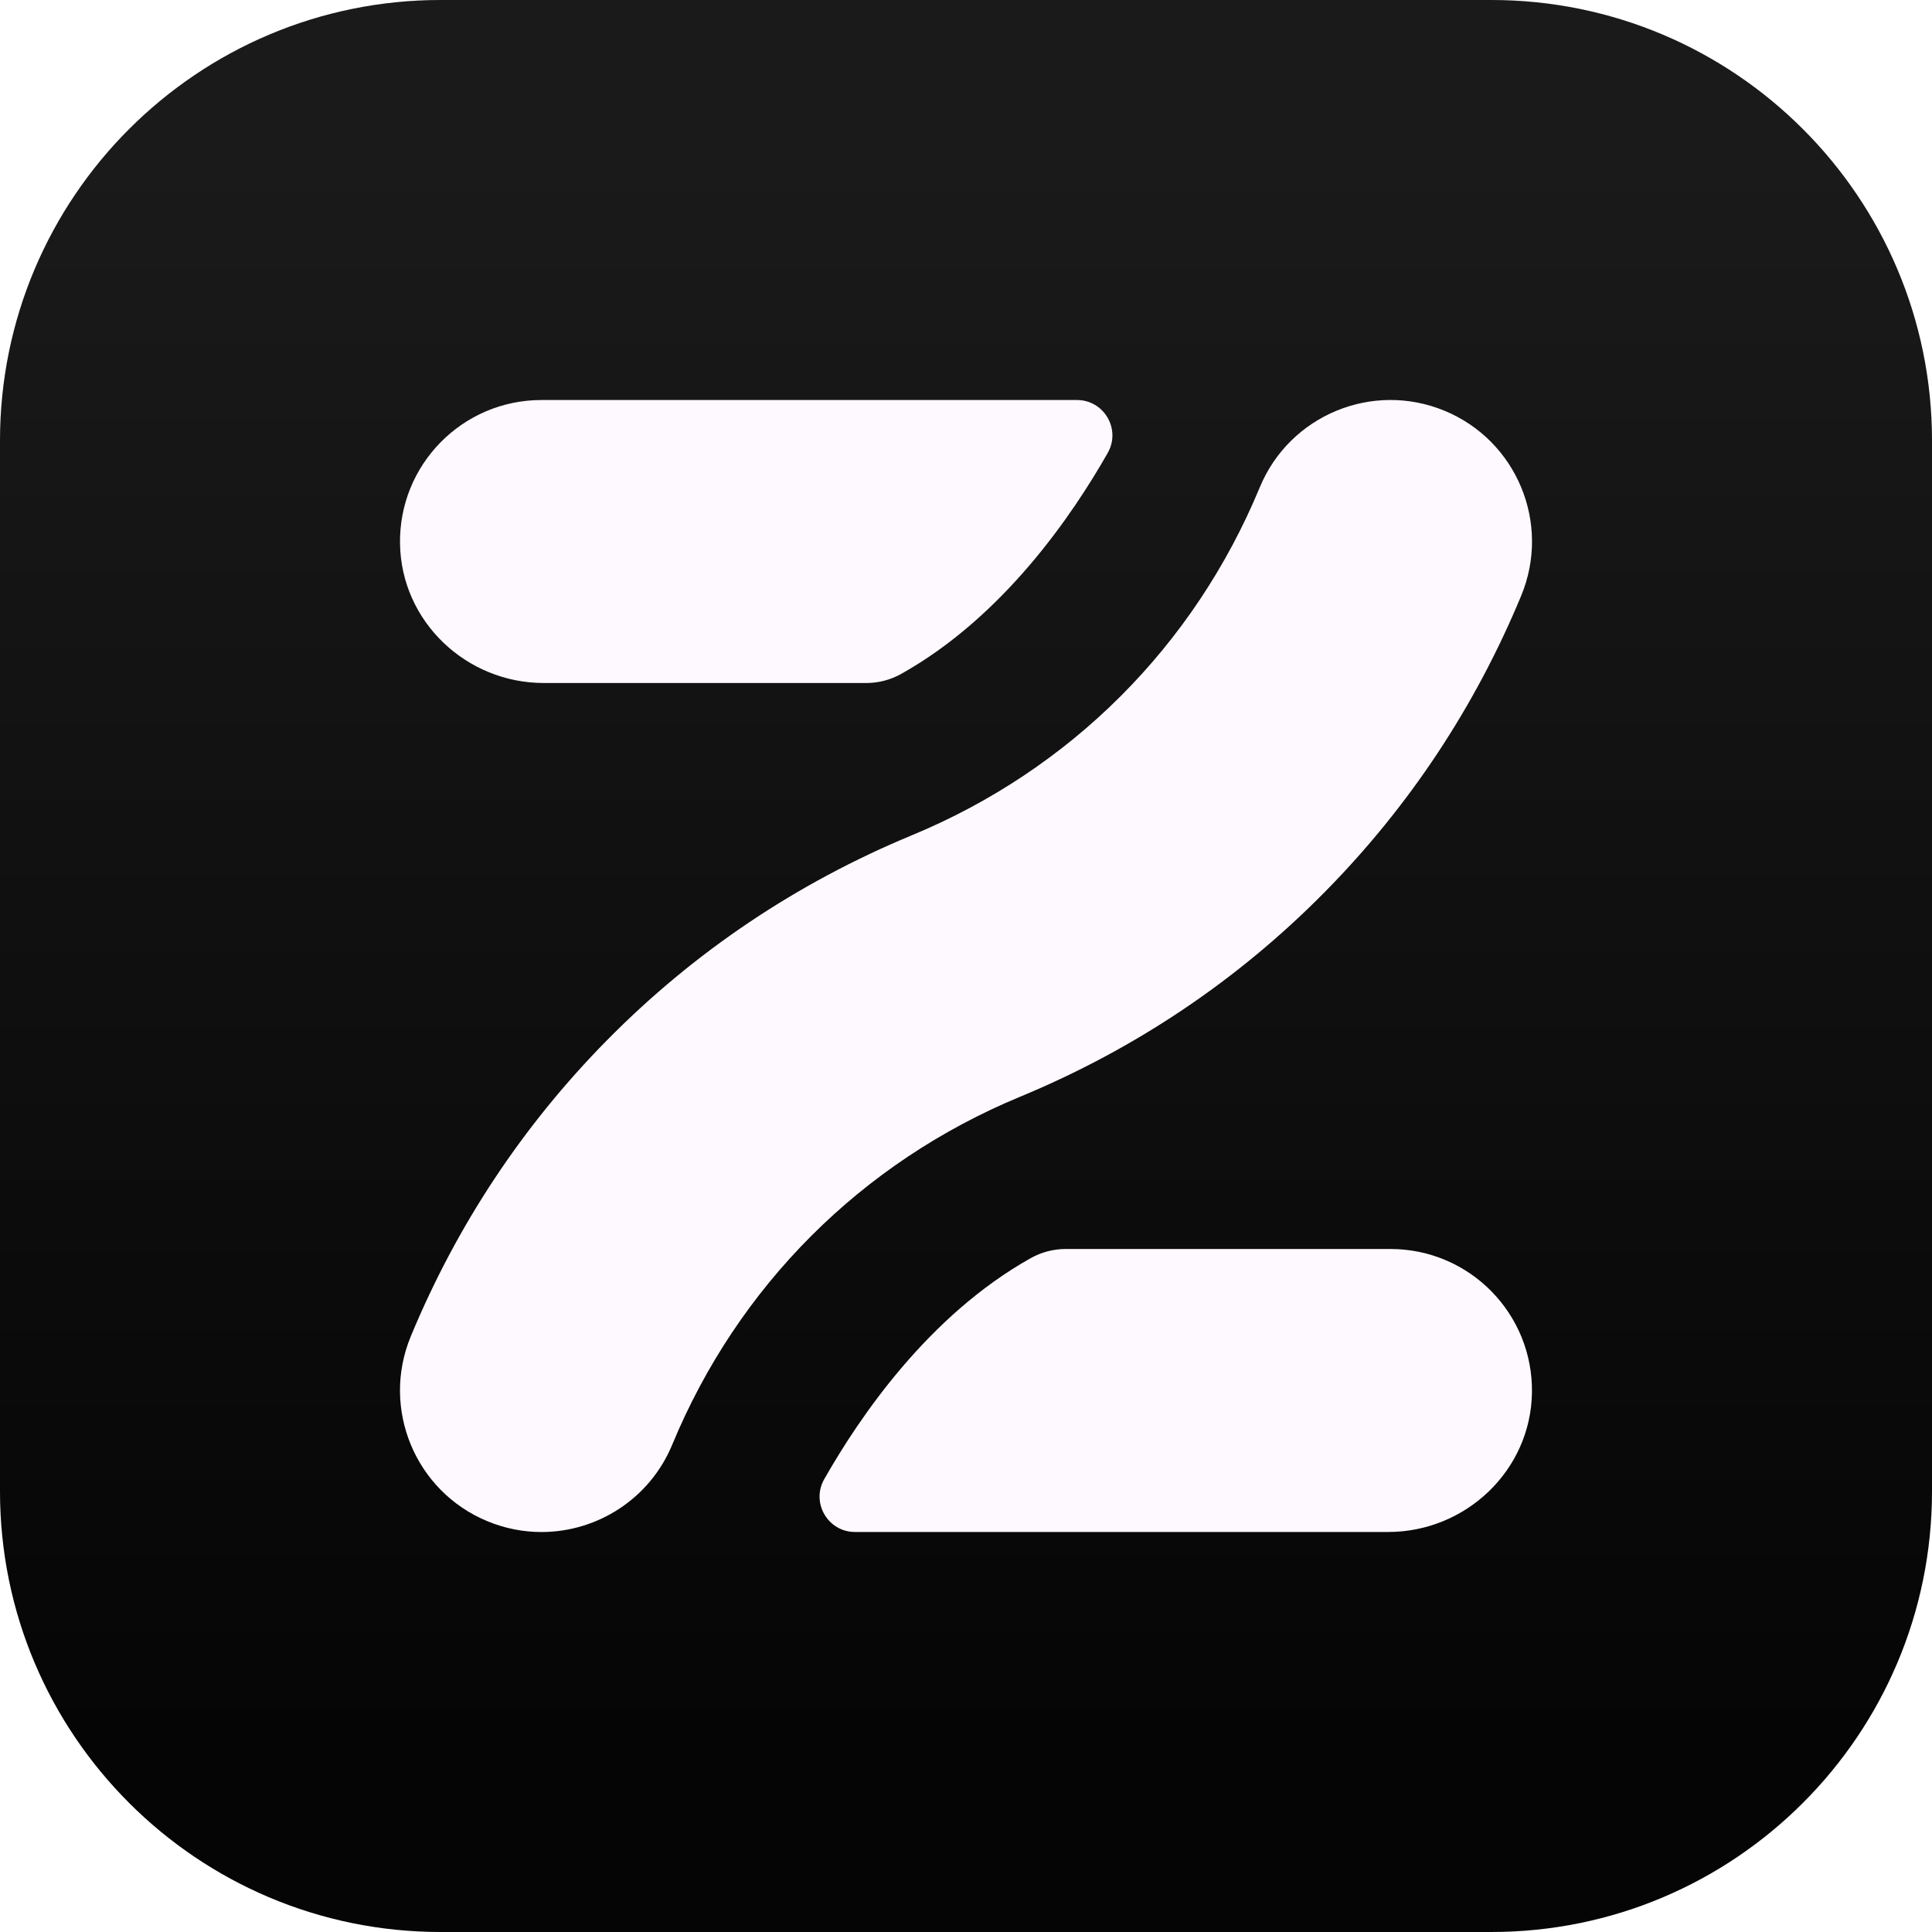
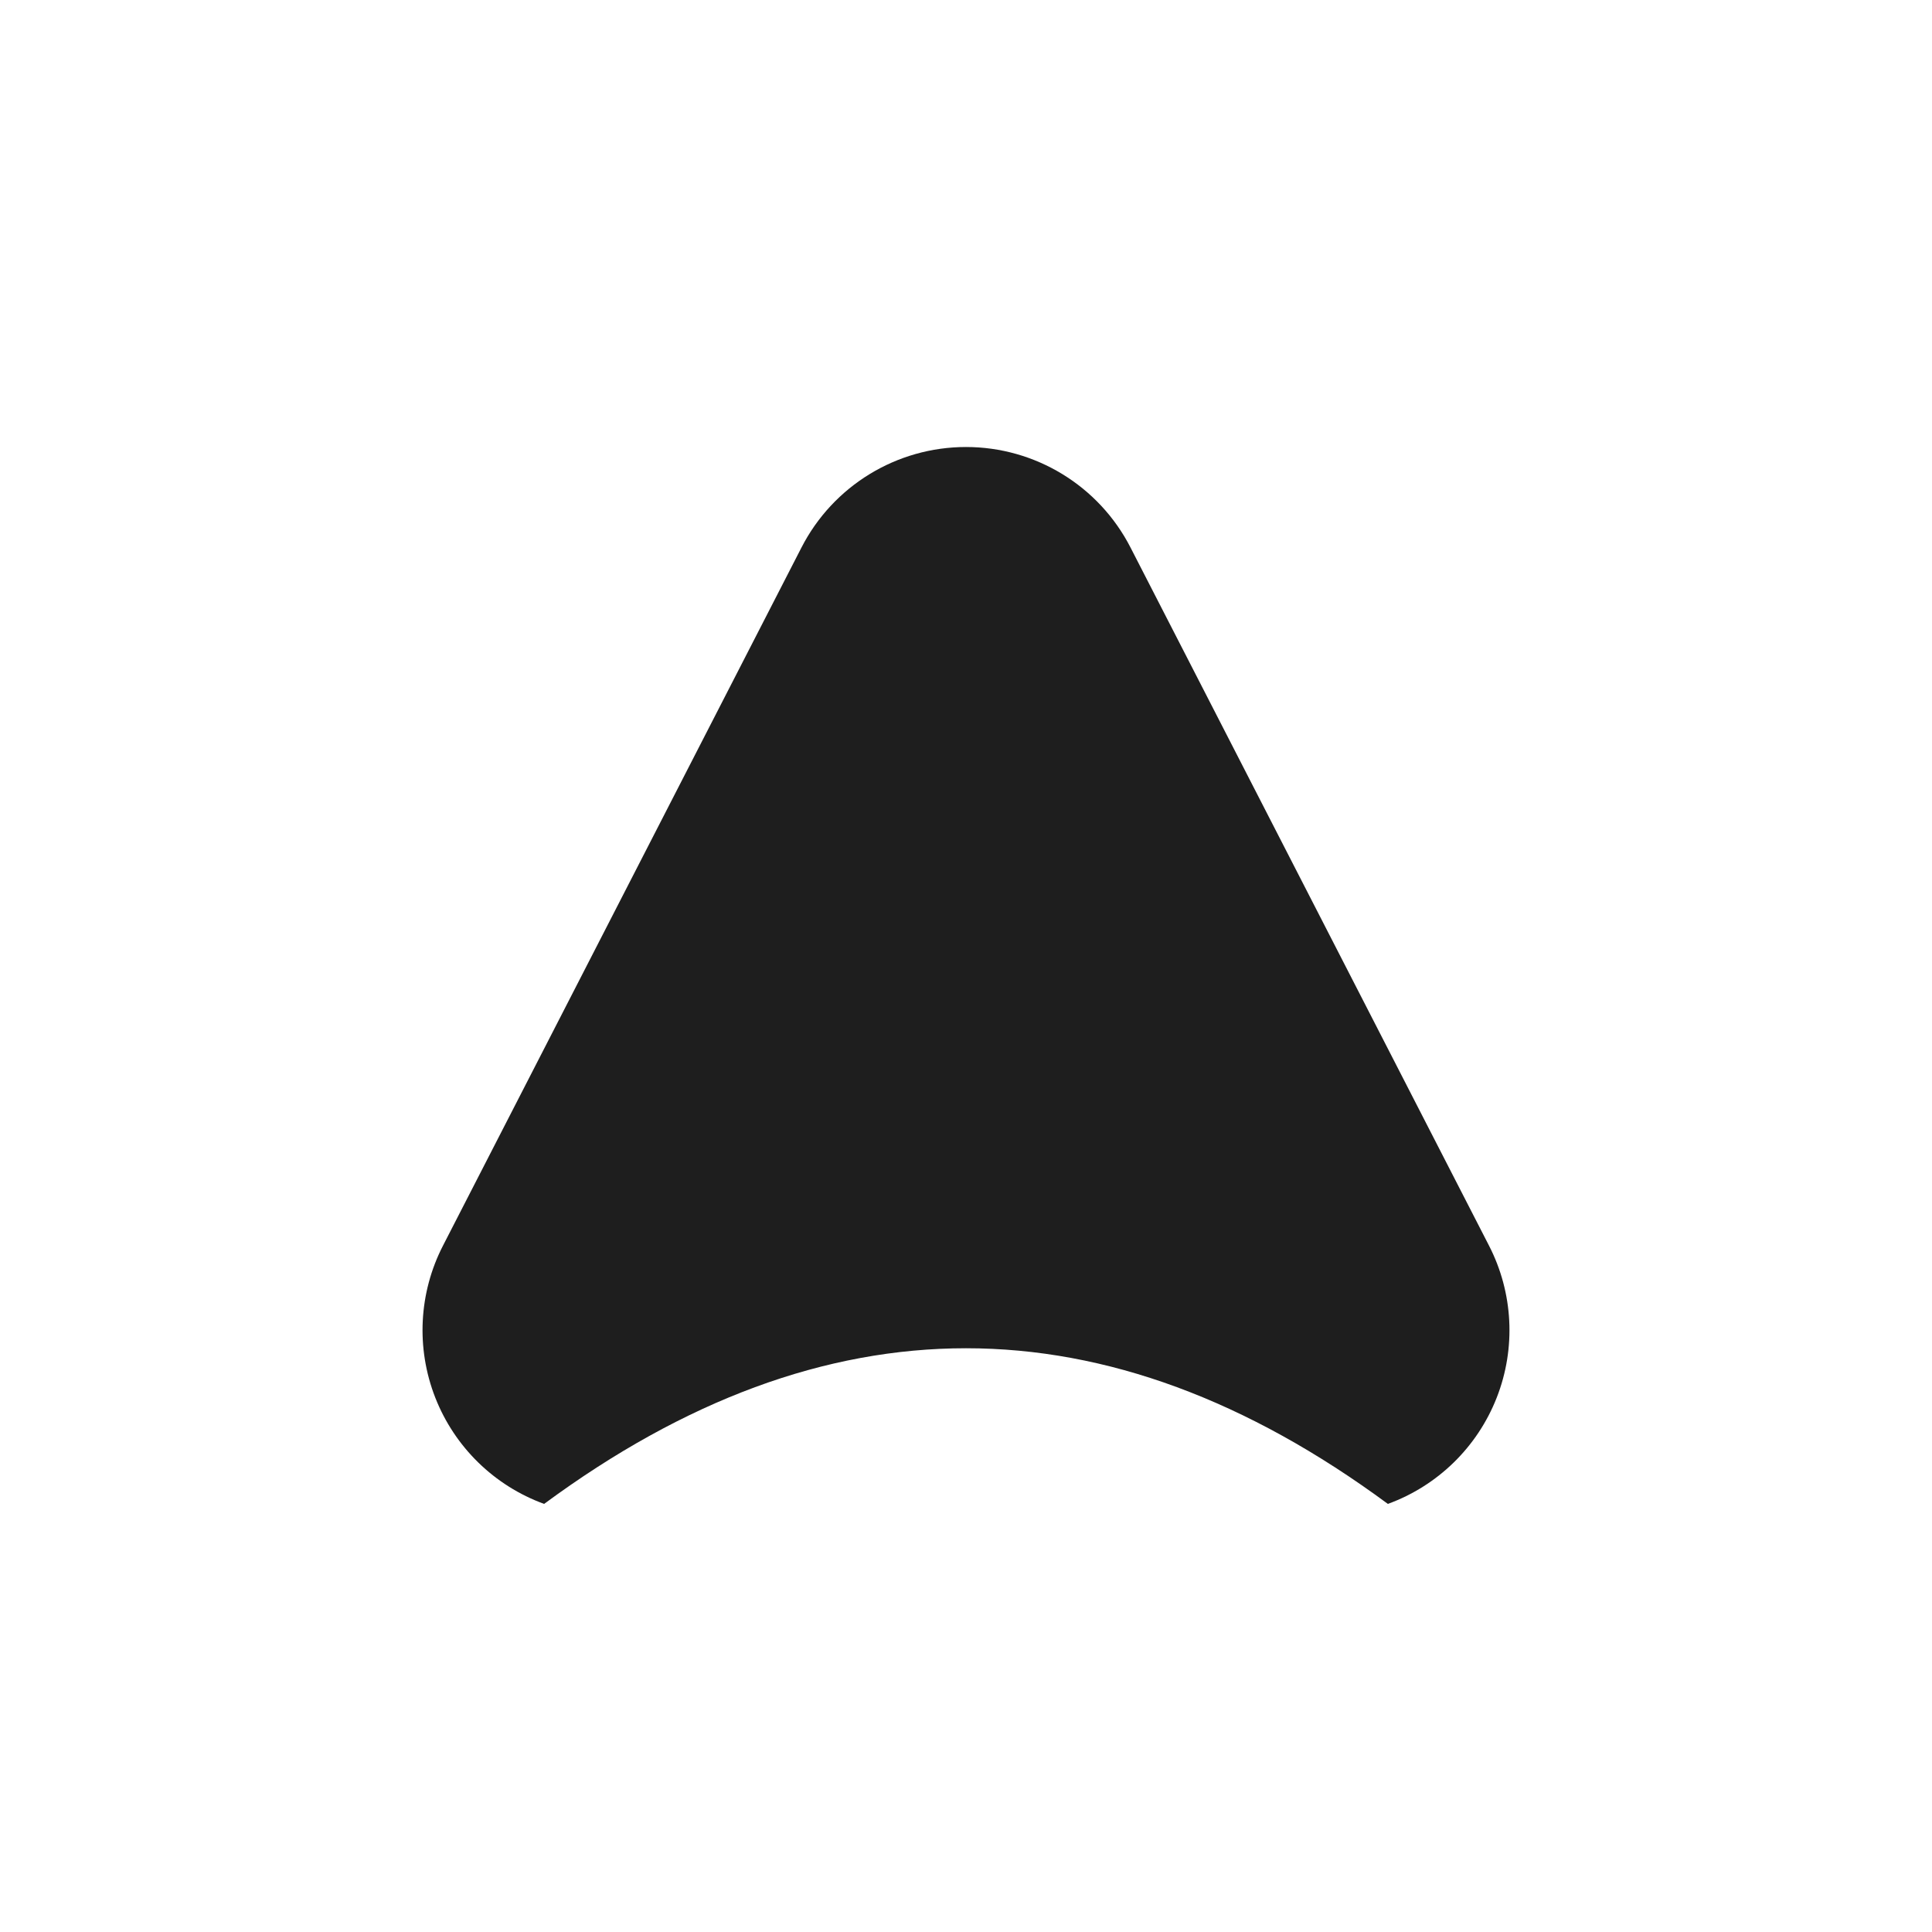
- <svg xmlns="http://www.w3.org/2000/svg" viewBox="0 0 80 80">
-   <defs>
-     <style>.g{fill:#000;}.g,.h,.i{stroke-width:0px;}.h{fill:url(#e);}.i{fill:#fef9fe;}</style>
-     <linearGradient id="e" x1="40" y1="80" x2="40" y2="0" gradientUnits="userSpaceOnUse">
-       <stop offset=".1" stop-color="#fff" stop-opacity=".02" />
-       <stop offset=".9" stop-color="#fff" stop-opacity=".1" />
-     </linearGradient>
-   </defs>
-   <g id="c">
-     <rect class="g" width="80" height="80" rx="18.25" ry="18.25" />
-   </g>
-   <g id="d">
-     <rect class="h" width="80" height="80" rx="18.25" ry="18.25" />
-   </g>
-   <g id="f">
-     <path class="i" d="M63.435,57.677c-.054,3.212-2.742,5.759-5.955,5.759h-22.076c-1.122,0-1.829-1.21-1.275-2.186,1.463-2.574,4.32-6.783,8.553-9.154.441-.247.937-.378,1.442-.378h13.453c3.269,0,5.913,2.677,5.858,5.959Z" />
-     <path class="i" d="M45.871,18.75c-1.463,2.574-4.32,6.783-8.553,9.154-.441.247-.937.378-1.442.378h-13.357c-3.213,0-5.901-2.546-5.955-5.759-.055-3.282,2.589-5.959,5.858-5.959h22.173c1.122,0,1.829,1.21,1.275,2.186Z" />
-     <path class="i" d="M22.421,63.438c-.747,0-1.506-.144-2.24-.448-2.99-1.238-4.409-4.666-3.171-7.655,1.905-4.598,4.634-8.72,8.114-12.251,3.604-3.659,7.855-6.517,12.634-8.497,6.569-2.721,11.685-7.837,14.406-14.406,1.238-2.99,4.666-4.409,7.655-3.171,2.99,1.238,4.409,4.666,3.171,7.655-1.905,4.598-4.634,8.72-8.114,12.251-3.604,3.659-7.855,6.517-12.634,8.497-6.569,2.721-11.685,7.837-14.406,14.406-.934,2.256-3.116,3.619-5.415,3.619Z" />
-   </g>
+ <svg xmlns="http://www.w3.org/2000/svg" viewBox="0 0 1024 1024">
+   <path d="M 424.8 290.2 A 98 98 0 0 1 599.2 290.2 L 789.2 660.2 A 98 98 0 0 1 735.6 797.1 Q 512.0 632.1 288.4 797.1 A 98 98 0 0 1 234.8 660.2 Z" fill="#1e1e1e" />
</svg>
